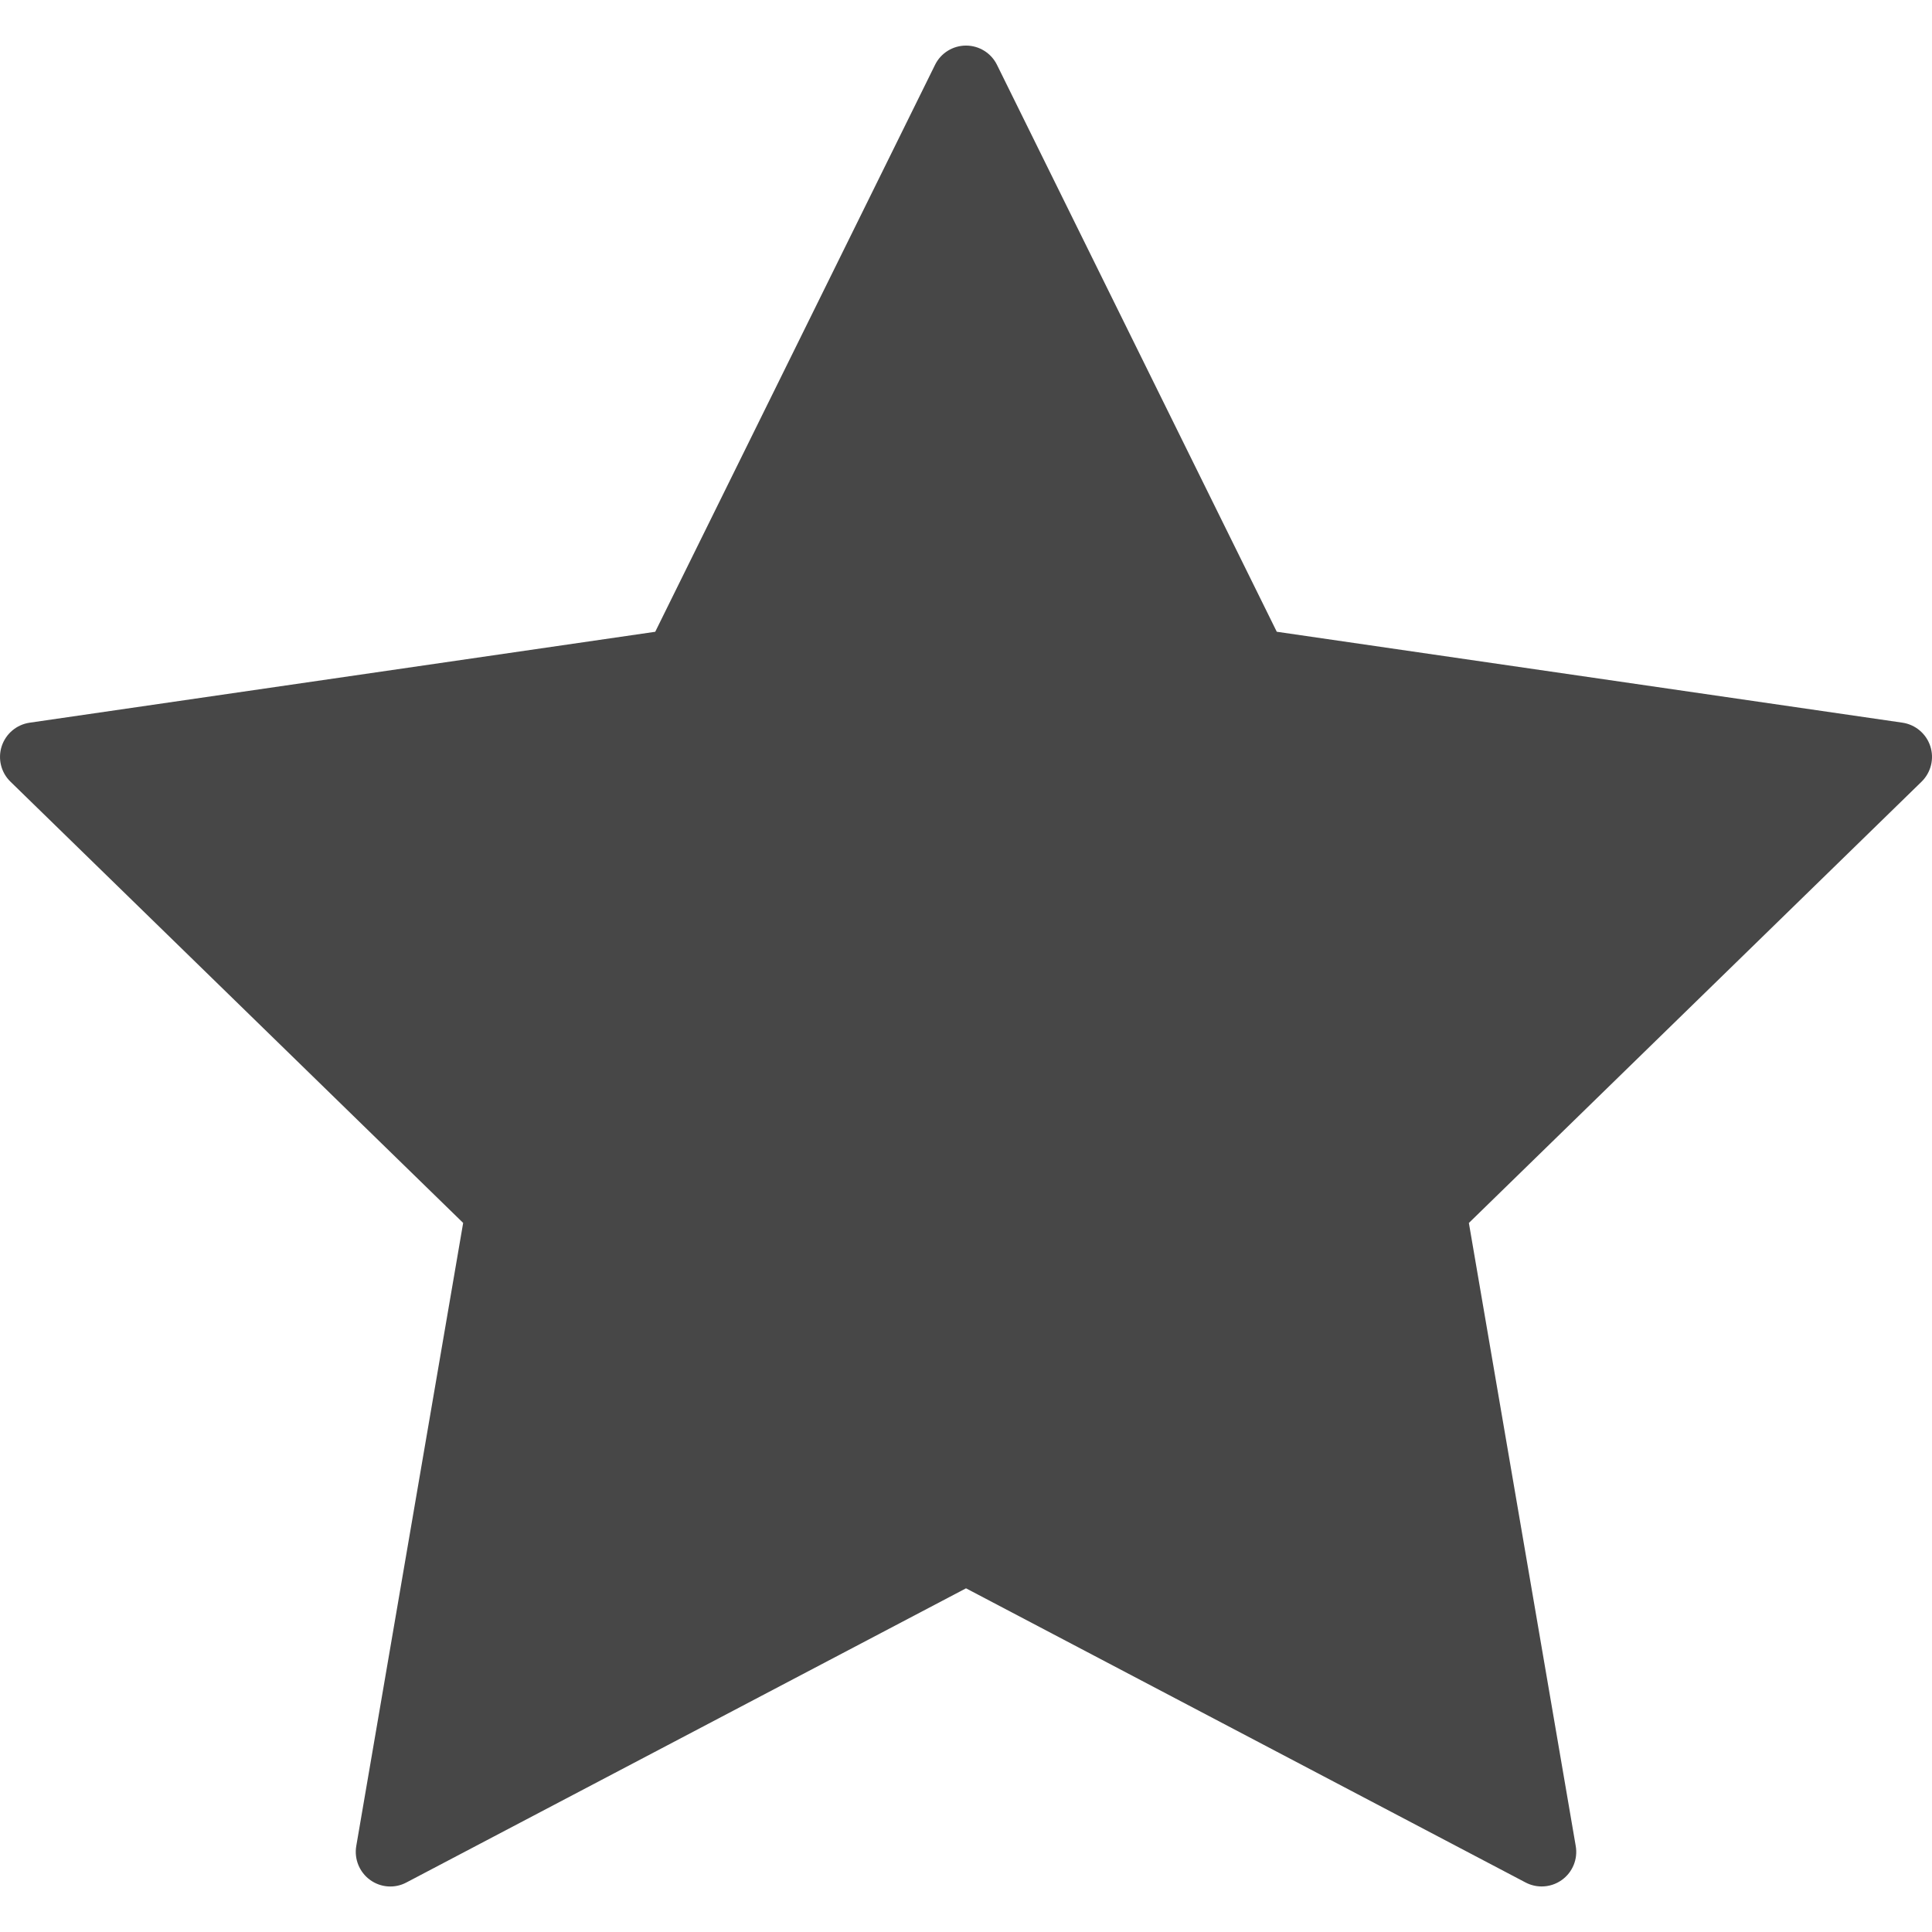
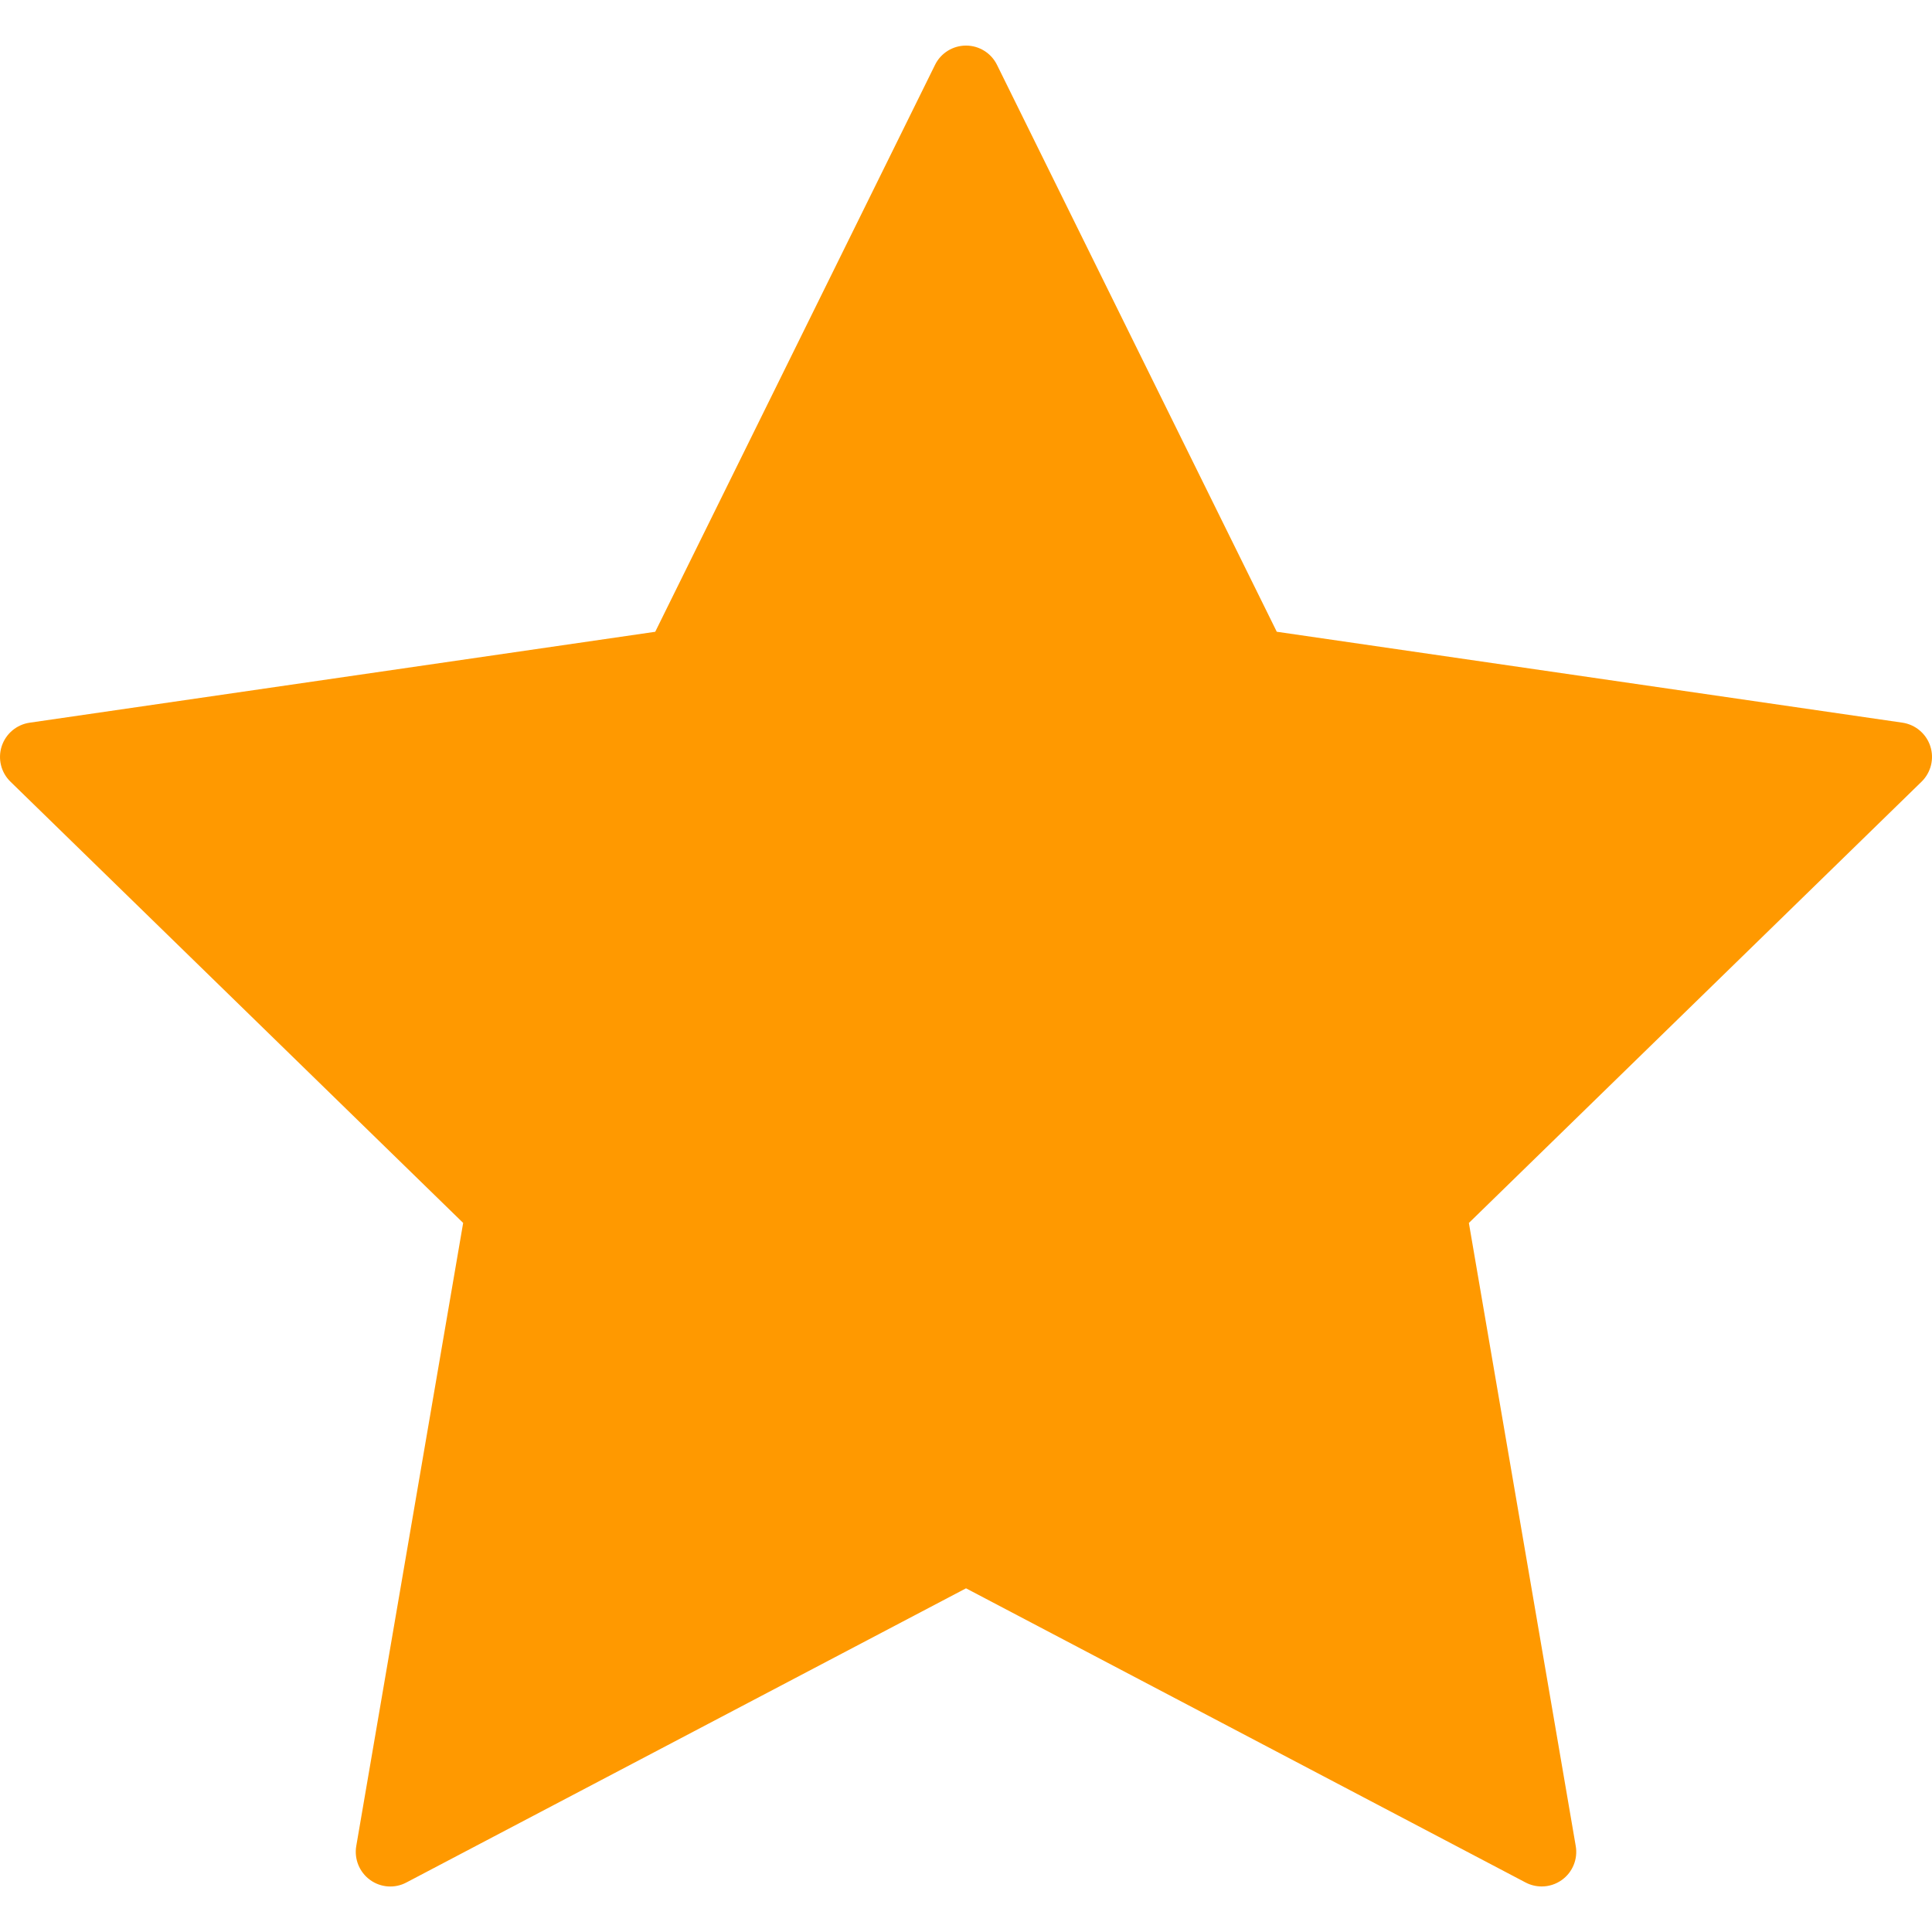
- <svg xmlns="http://www.w3.org/2000/svg" version="1.1" id="Capa_1" x="0px" y="0px" viewBox="0 0 55.867 55.867" style="enable-background:new 0 0 55.867 55.867;" xml:space="preserve" fill="#474747">
+ <svg xmlns="http://www.w3.org/2000/svg" version="1.1" id="Capa_1" x="0px" y="0px" viewBox="0 0 55.867 55.867" style="enable-background:new 0 0 55.867 55.867;" xml:space="preserve" fill="#ff9900">
  <path d="M55.818,21.578c-0.118-0.362-0.431-0.626-0.808-0.681L36.92,18.268L28.83,1.876c-0.168-0.342-0.516-0.558-0.896-0.558  s-0.729,0.216-0.896,0.558l-8.091,16.393l-18.09,2.629c-0.377,0.055-0.689,0.318-0.808,0.681c-0.117,0.361-0.02,0.759,0.253,1.024  l13.091,12.76l-3.091,18.018c-0.064,0.375,0.09,0.754,0.397,0.978c0.309,0.226,0.718,0.255,1.053,0.076l16.182-8.506l16.18,8.506  c0.146,0.077,0.307,0.115,0.466,0.115c0.207,0,0.413-0.064,0.588-0.191c0.308-0.224,0.462-0.603,0.397-0.978l-3.09-18.017  l13.091-12.761C55.838,22.336,55.936,21.939,55.818,21.578z" />
  <g>
</g>
  <g>
</g>
  <g>
</g>
  <g>
</g>
  <g>
</g>
  <g>
</g>
  <g>
</g>
  <g>
</g>
  <g>
</g>
  <g>
</g>
  <g>
</g>
  <g>
</g>
  <g>
</g>
  <g>
</g>
  <g>
</g>
</svg>
